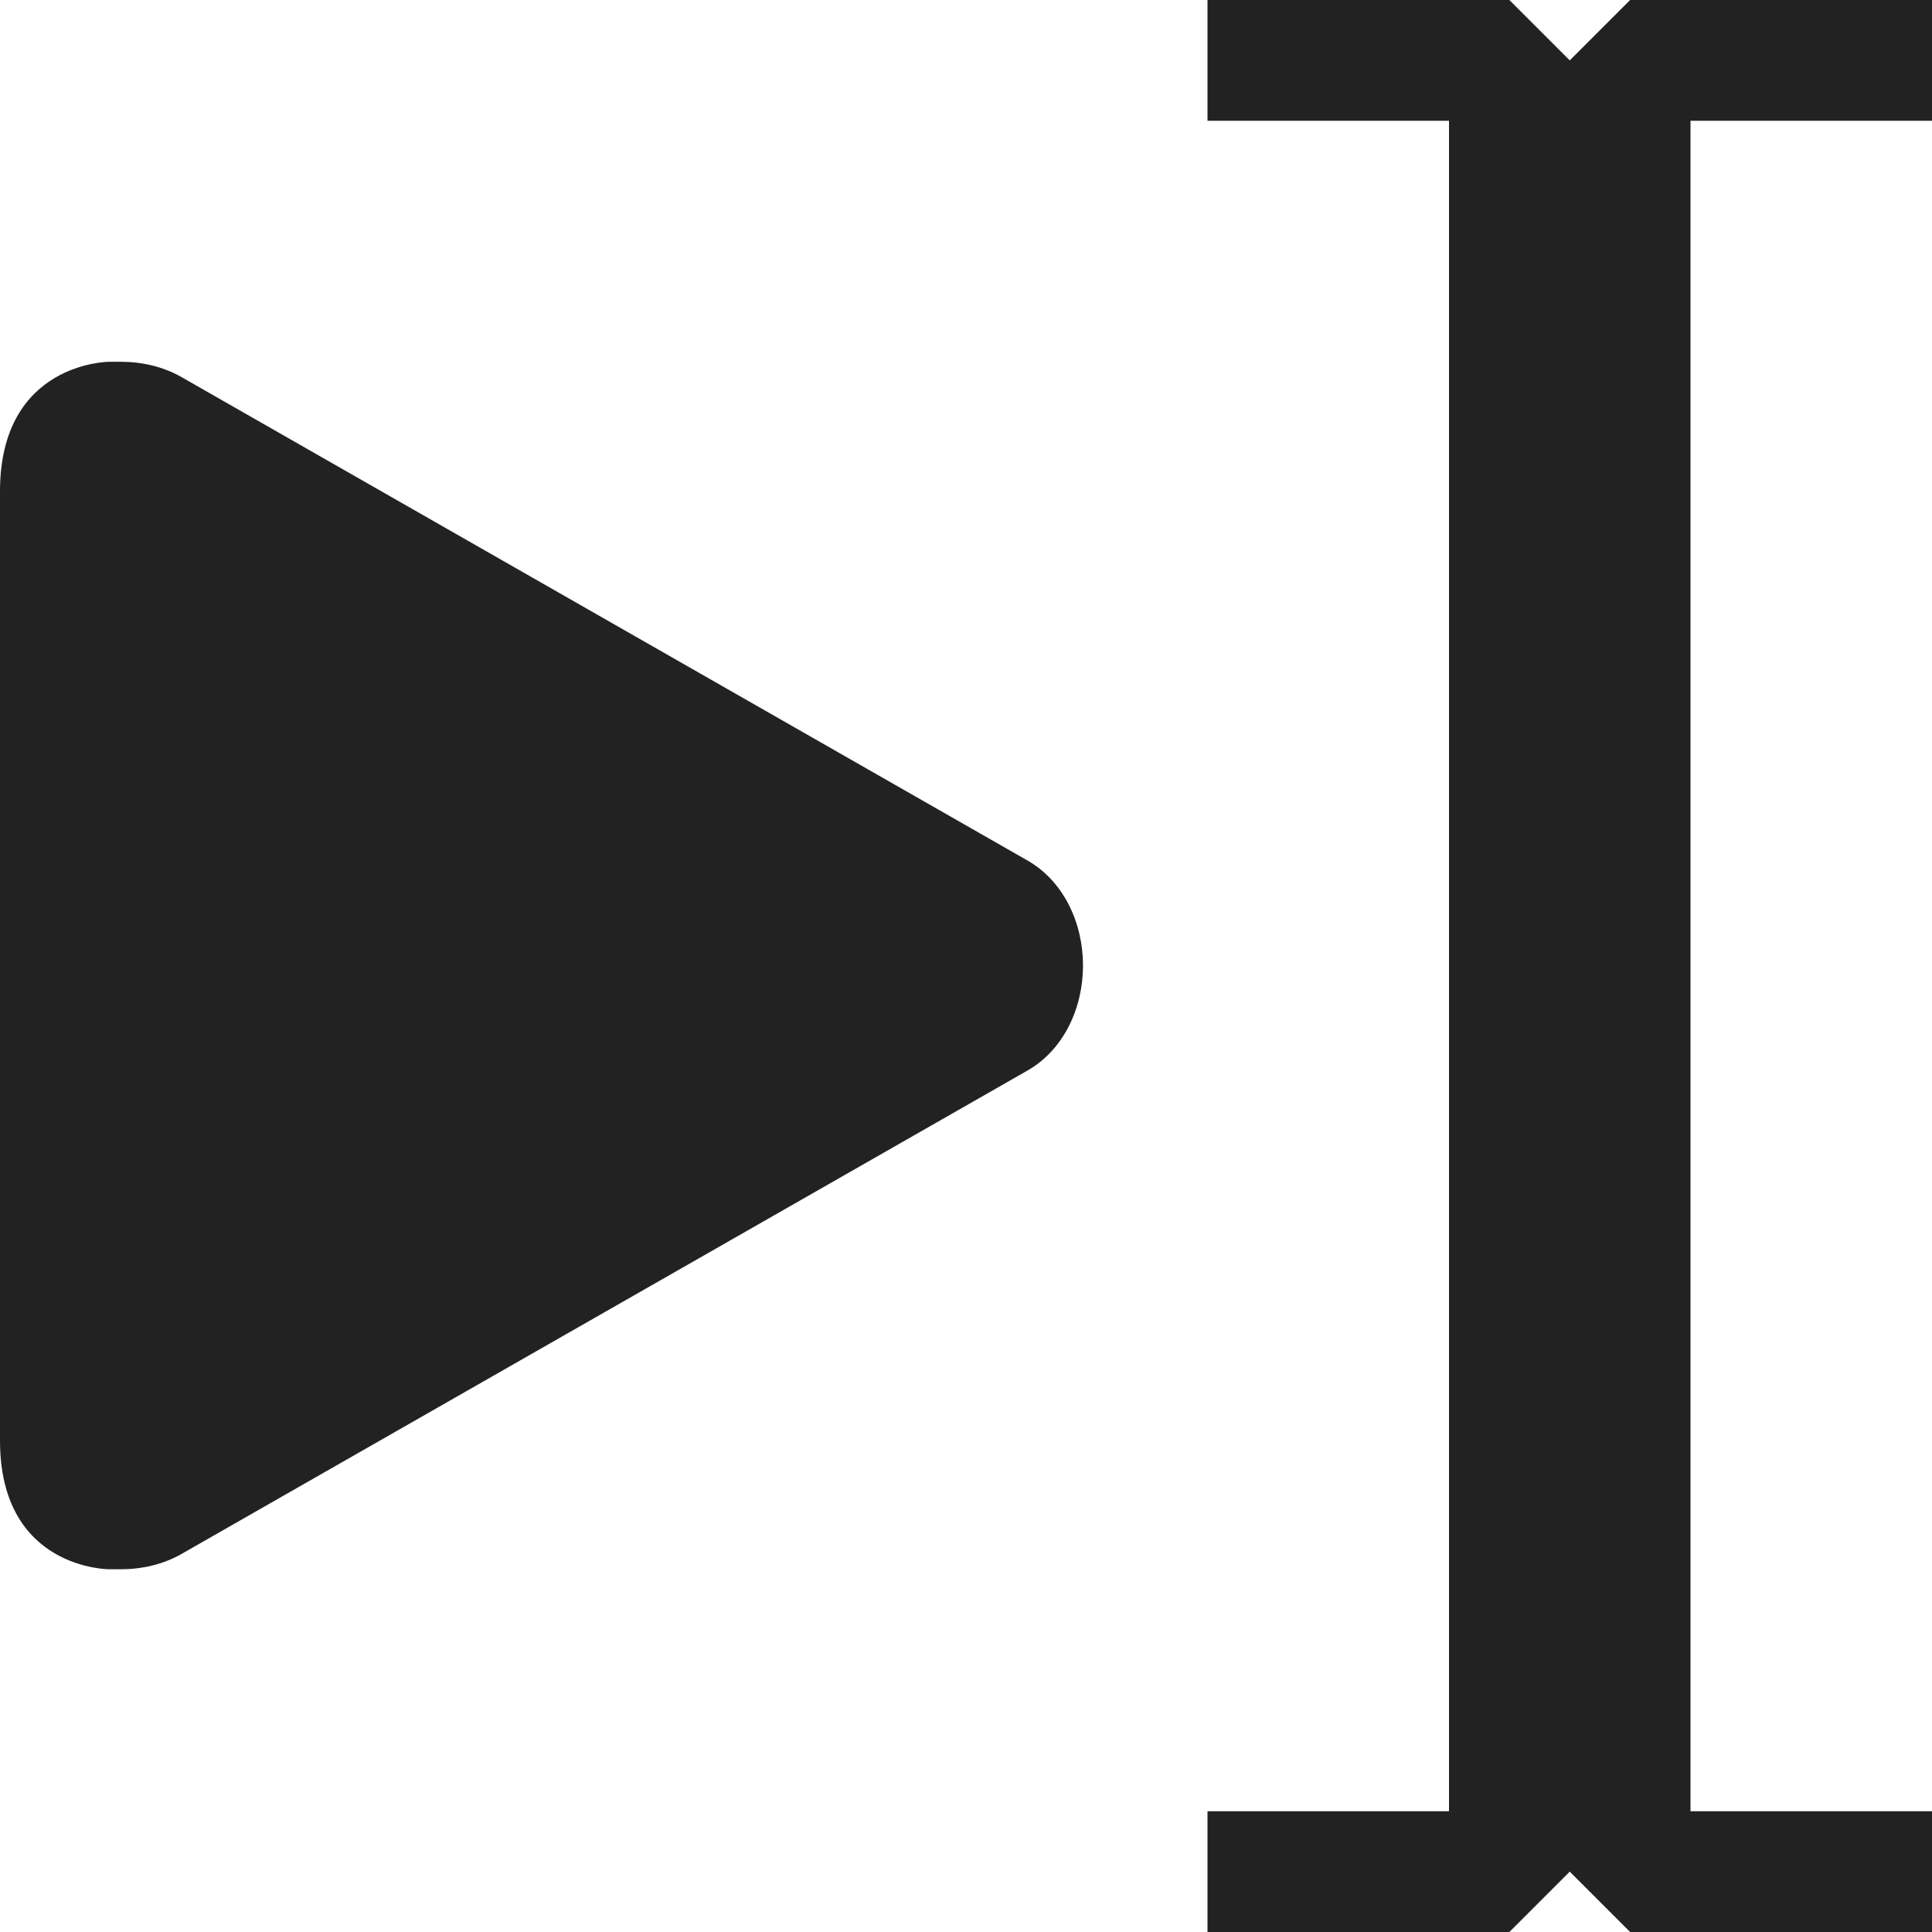
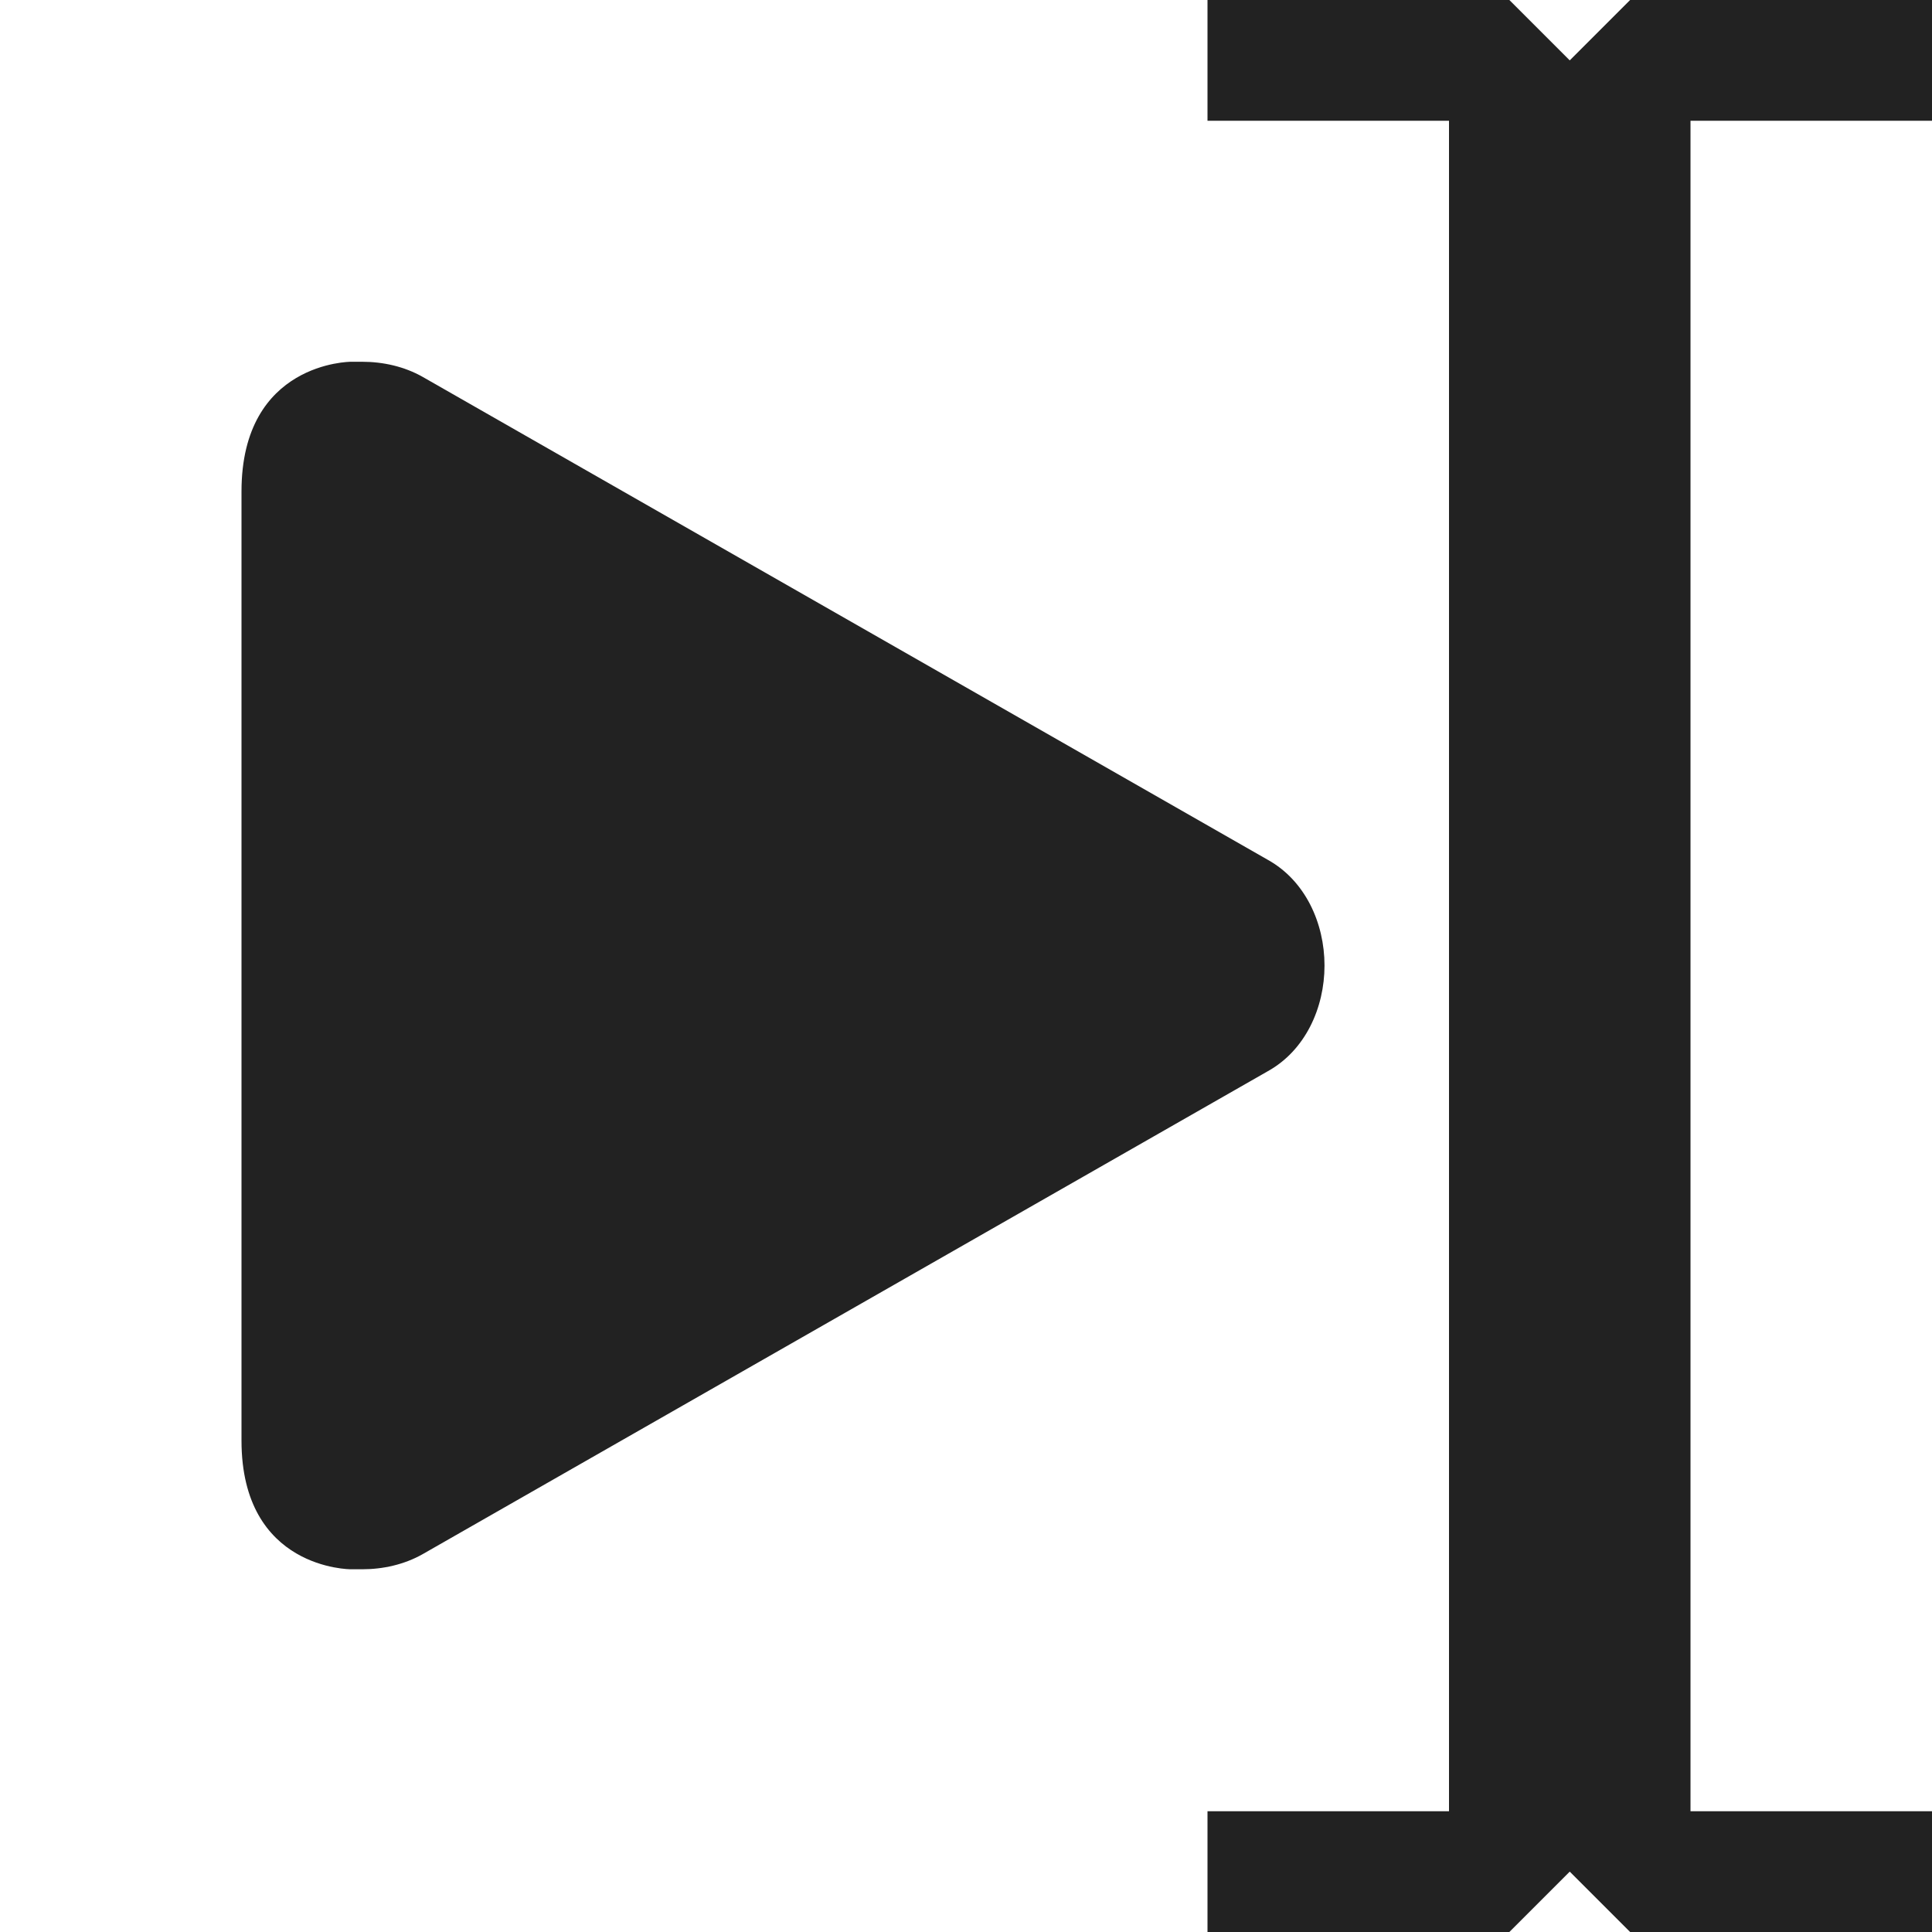
<svg xmlns="http://www.w3.org/2000/svg" height="16px" viewBox="0 0 16 16" width="16px" version="1.1" id="svg2">
  <defs id="defs2" />
  <g fill="#222222" id="g2">
-     <path d="m 10 0 v 1 h 2 v 14 h -2 v 1 h 2.5 l 0.5 -0.5 l 0.5 0.5 h 2.5 v -1 h -2 v -14 h 2 v -1 h -2.5 l -0.5 0.5 l -0.5 -0.5 z m 0 0" id="path2" />
-     <path d="M 0,4.07 V 11.93 C 0,13 0.906,12.996 0.906,12.996 H 1 c 0.172,0 0.348,-0.039 0.5,-0.125 L 8.5,8.871 c 0.309,-0.172 0.469,-0.523 0.469,-0.875 0,-0.352 -0.16,-0.703 -0.469,-0.875 L 1.5,3.121 C 1.348,3.035 1.172,2.996 1,2.996 H 0.906 c 0,0 -0.906,0 -0.906,1.074 z m 0,0" fill="#222222" id="path1" />
+     <path d="m 10,0 v 1 h 2 v 14 h -2 v 1 h 2.5 L 13,15.5 13.5,16 H 16 V 15 H 14 V 1 h 2 V 0 H 13.5 L 13,0.5 12.5,0 Z m 0,0" id="path2" />
+     <path d="M 2,4.07 V 11.93 C 2,13 2.906,12.996 2.906,12.996 H 3 c 0.172,0 0.348,-0.039 0.5,-0.125 l 7,-4 c 0.309,-0.172 0.469,-0.523 0.469,-0.875 0,-0.352 -0.16,-0.703 -0.469,-0.875 l -7,-4 C 3.348,3.035 3.172,2.996 3,2.996 H 2.906 c 0,0 -0.906,0 -0.906,1.074 z m 0,0" fill="#222222" id="path1" />
  </g>
</svg>
